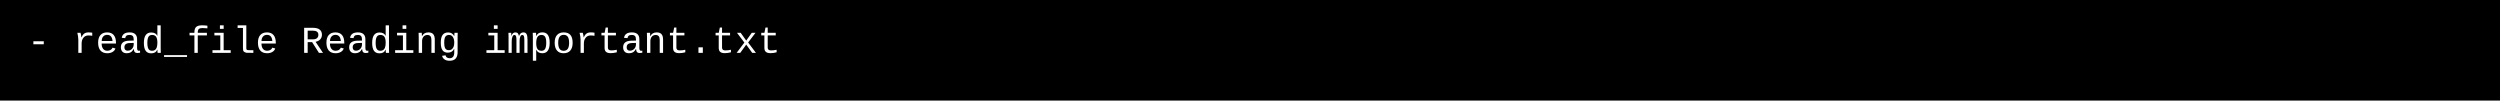
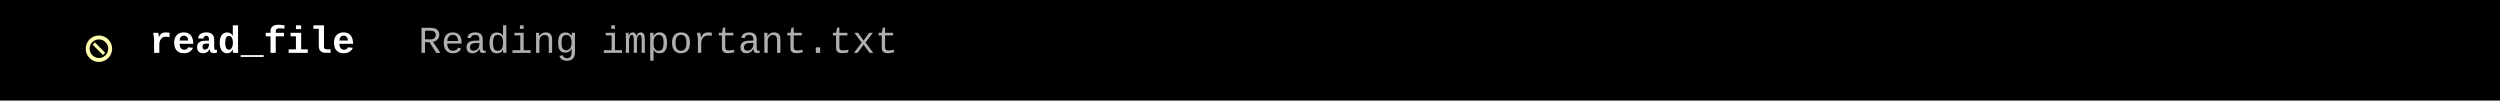
<svg xmlns="http://www.w3.org/2000/svg" width="920" height="37" viewBox="0 0 920 37">
  <style>
    text { font-family: Consolas, "Courier New", monospace; font-size: 14px; dominant-baseline: text-before-edge; white-space: pre; }
  </style>
  <rect width="920" height="37" fill="#000000" />
  <g transform="translate(10, 10)">
-     <text x="0" y="2" fill="#ffffff" textLength="900" lengthAdjust="spacingAndGlyphs">  -  read_file  Reading important.txt                                                               </text>
+     <text x="18" y="2" fill="#ffffaf" textLength="9" lengthAdjust="spacingAndGlyphs" font-weight="bold">⦸</text>
+     <text x="45" y="2" fill="#ffffff" textLength="90" lengthAdjust="spacingAndGlyphs" font-weight="bold">read_file </text>
+     <text x="144" y="2" fill="#afafaf" textLength="189" lengthAdjust="spacingAndGlyphs">Reading important.txt</text>
  </g>
</svg>
